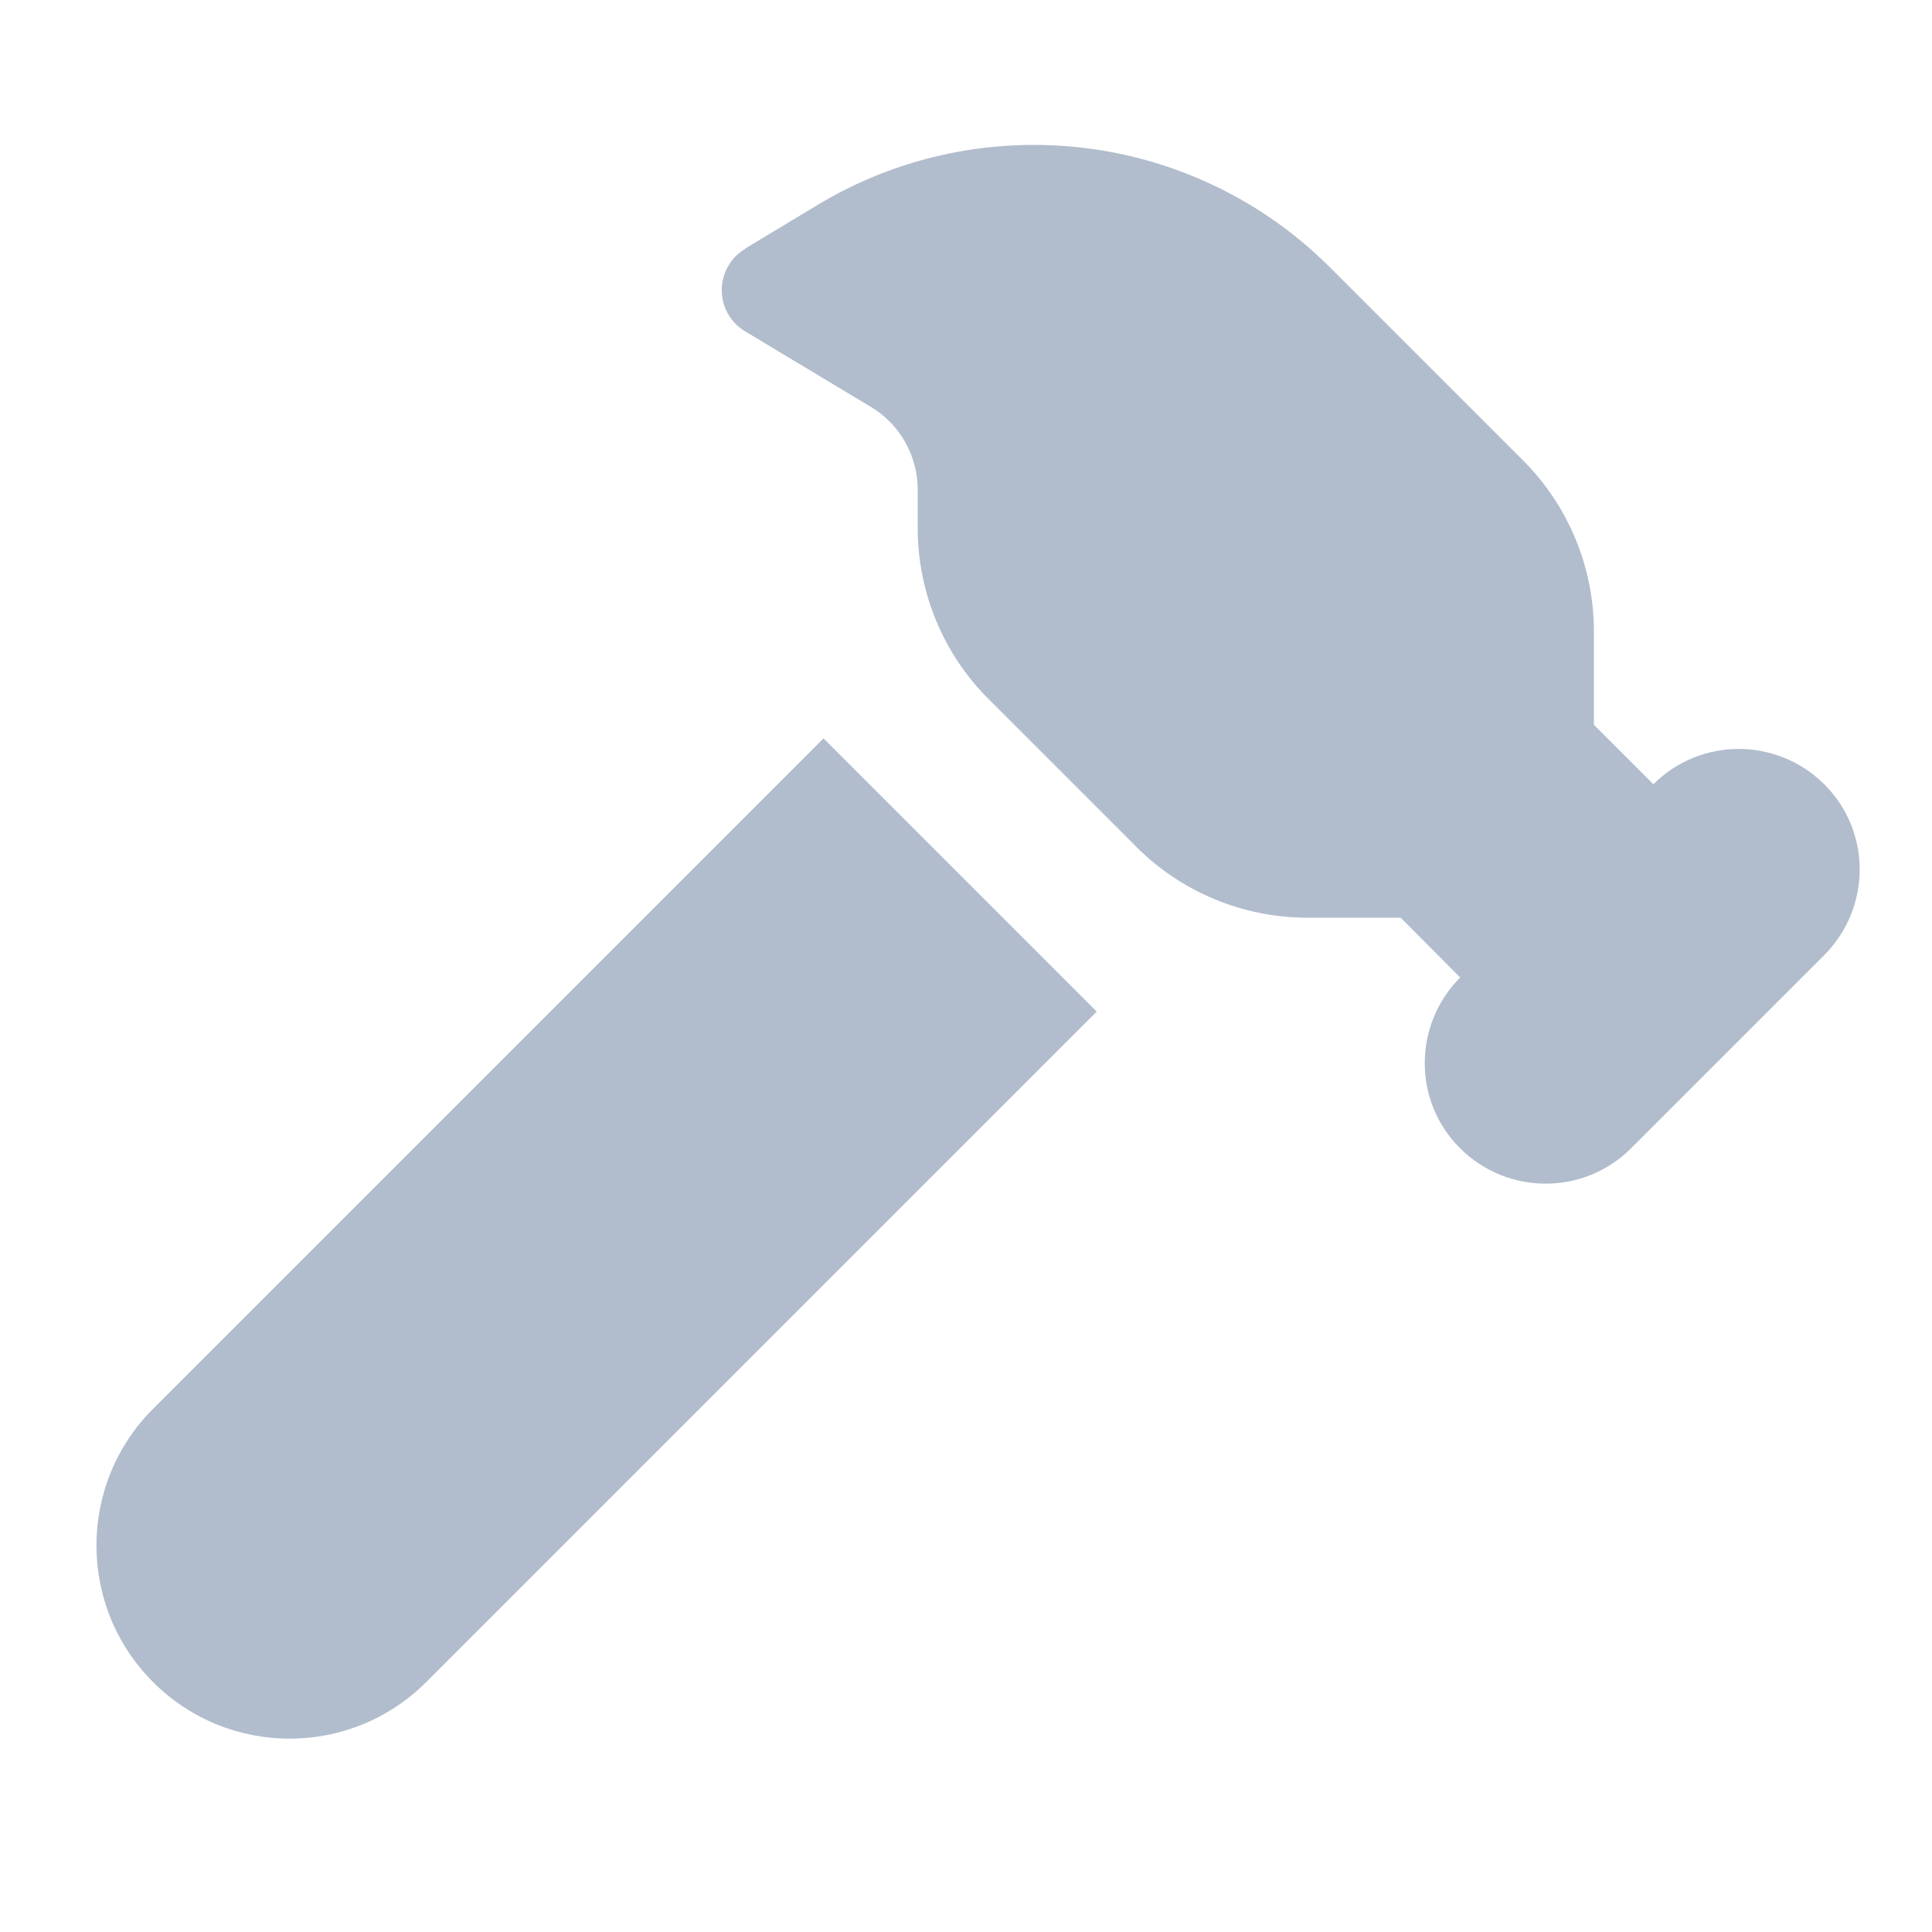
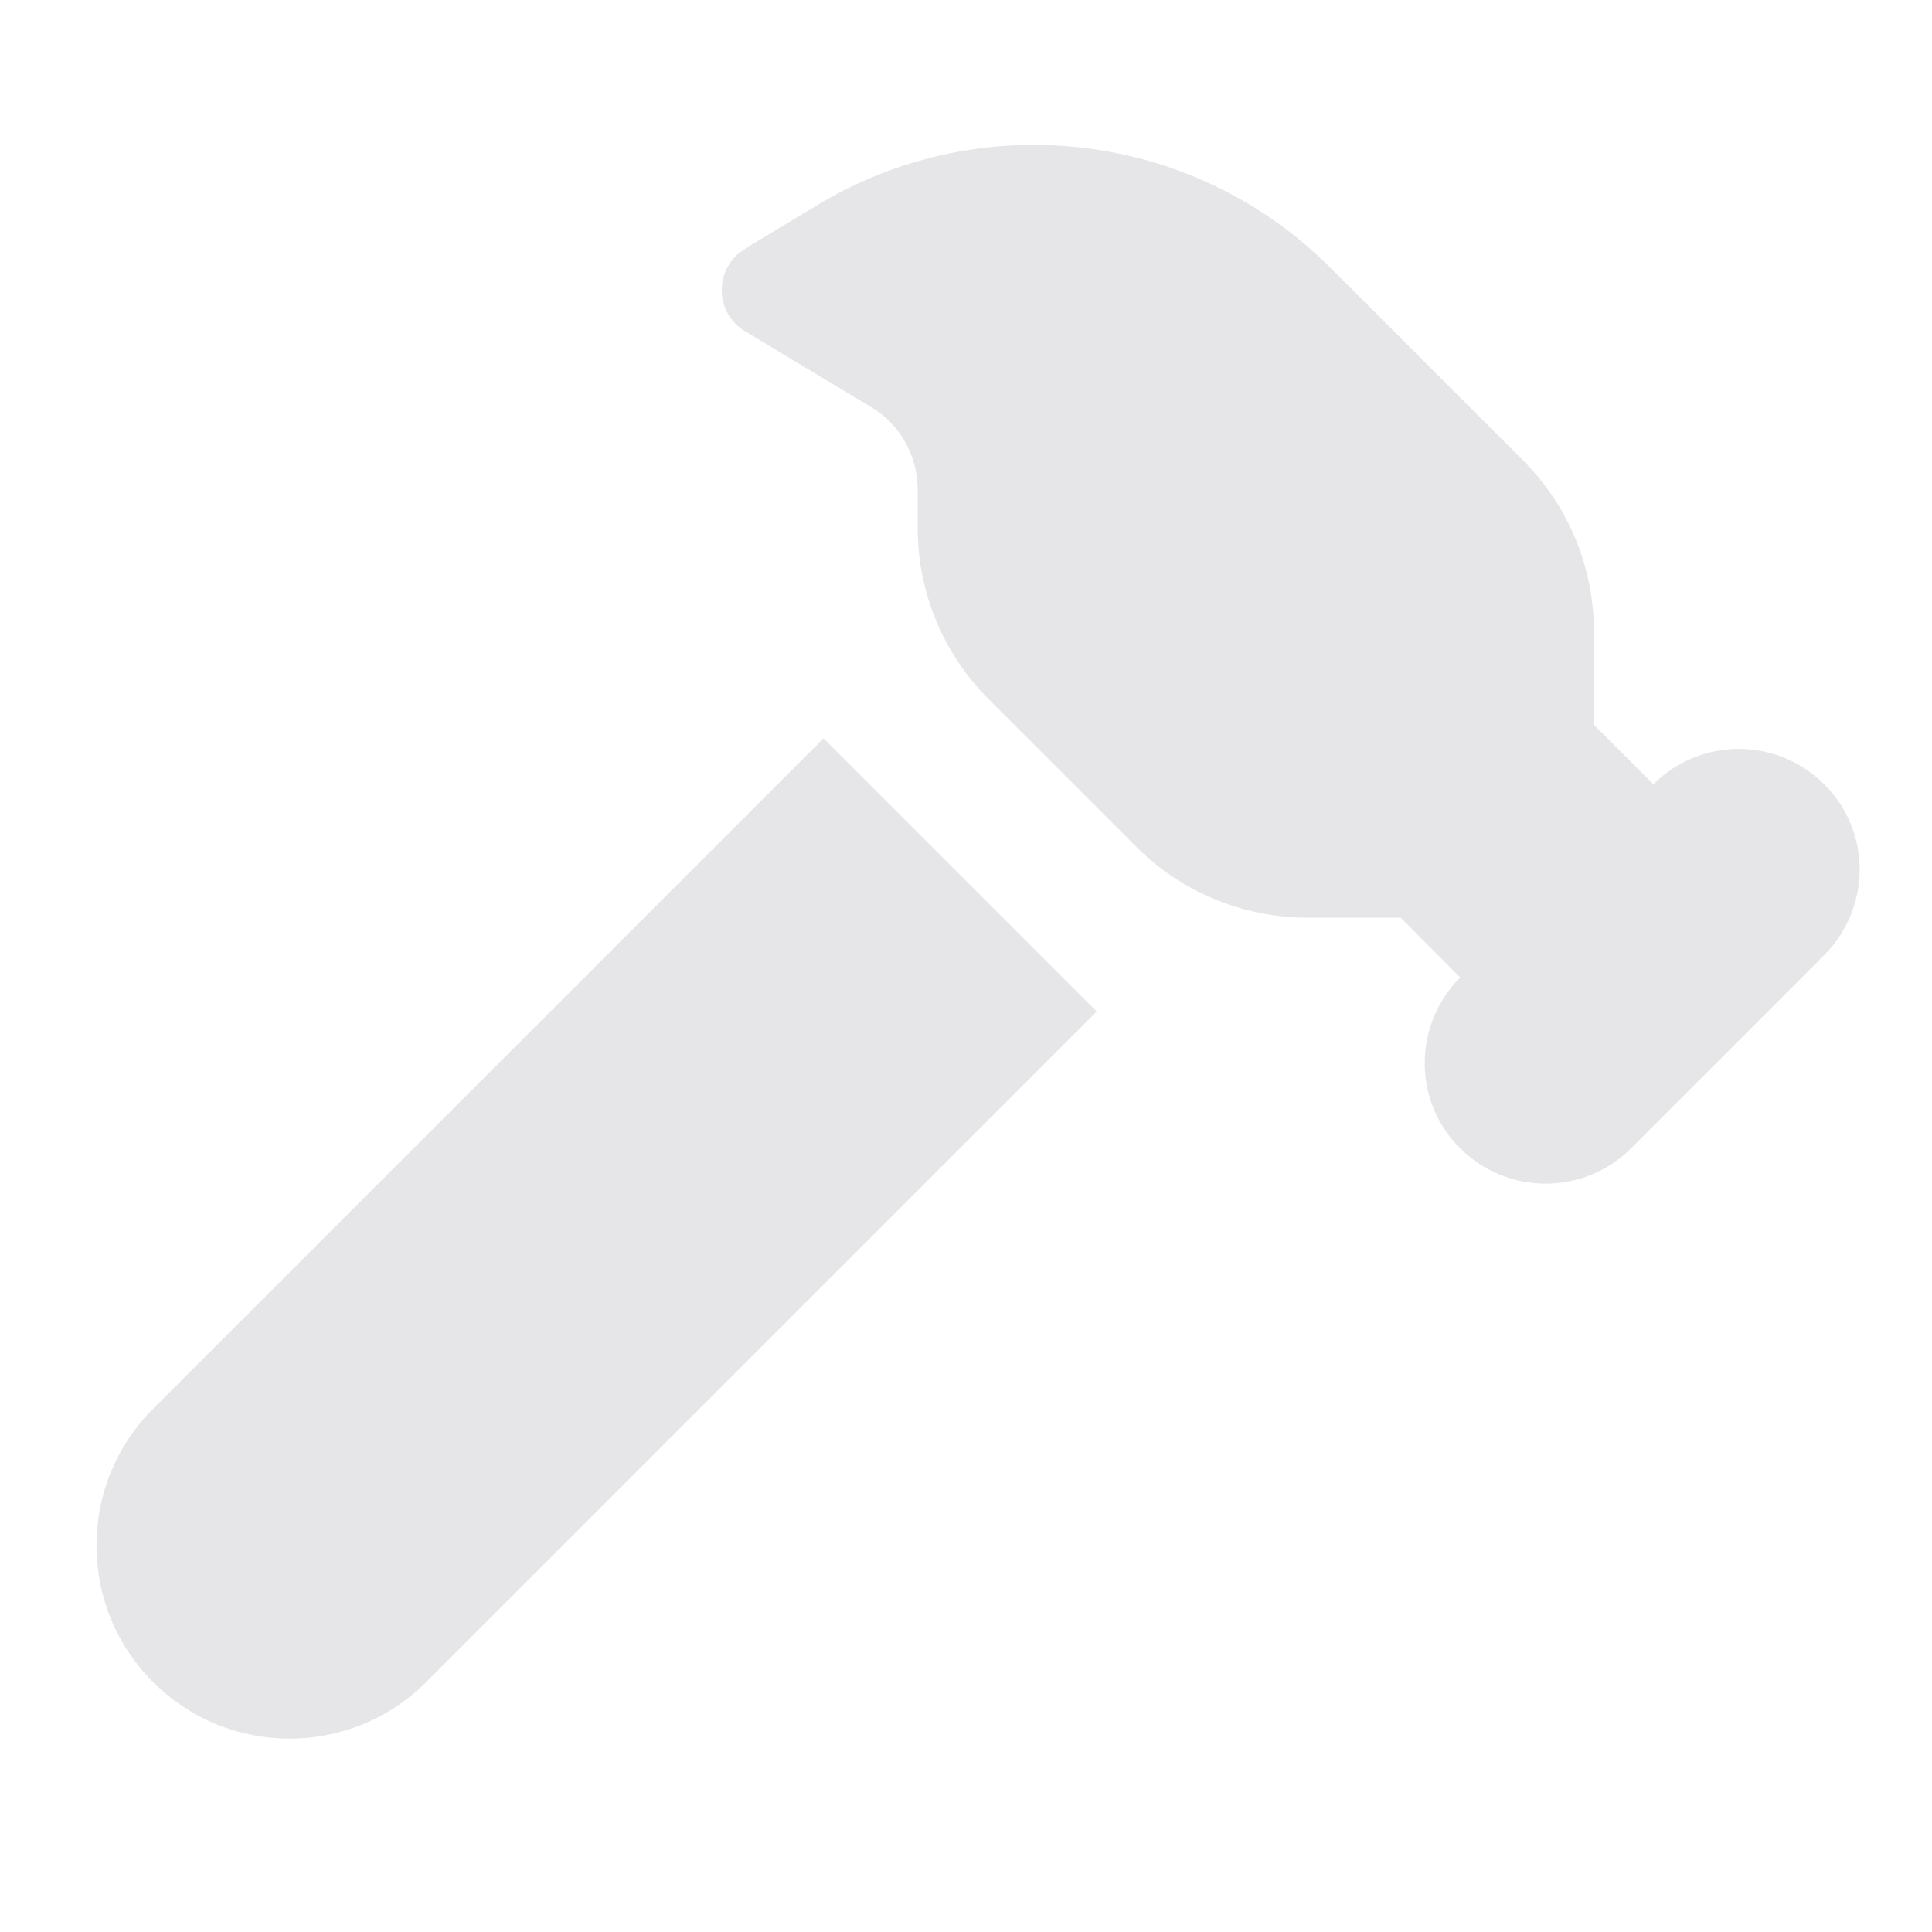
<svg xmlns="http://www.w3.org/2000/svg" viewBox="0 0 640 640">
-   <path fill="rgb(177, 188, 204)" d="M246.9 82.3L271 67.8C292.6 54.8 317.3 48 342.5 48C379.3 48 414.7 62.6 440.7 88.7L504.6 152.6C519.6 167.6 528 188 528 209.2L528 240.1L547.7 259.8L547.7 259.8C563.3 244.2 588.6 244.2 604.3 259.8C620 275.4 619.9 300.7 604.3 316.4L540.3 380.4C524.7 396 499.4 396 483.7 380.4C468 364.8 468.1 339.5 483.7 323.8L464 304L433.1 304C411.9 304 391.5 295.6 376.5 280.6L327.4 231.5C312.4 216.5 304 196.1 304 174.9L304 162.2C304 151 298.1 140.5 288.5 134.8L246.9 109.8C236.5 103.6 236.5 88.6 246.9 82.4zM50.7 466.7L272.8 244.6L363.3 335.1L141.2 557.2C116.2 582.2 75.7 582.2 50.7 557.2C25.7 532.2 25.7 491.7 50.7 466.7z" />
+   <path fill="#e6e6e8" d="M246.9 82.3L271 67.8C292.6 54.8 317.3 48 342.5 48C379.3 48 414.7 62.6 440.7 88.7L504.6 152.6C519.6 167.6 528 188 528 209.2L528 240.1L547.7 259.8L547.7 259.8C563.3 244.2 588.6 244.2 604.3 259.8C620 275.4 619.9 300.7 604.3 316.4L540.3 380.4C524.7 396 499.4 396 483.7 380.4C468 364.8 468.1 339.5 483.7 323.8L464 304L433.1 304C411.9 304 391.5 295.6 376.5 280.6L327.4 231.5C312.4 216.5 304 196.1 304 174.9L304 162.2C304 151 298.1 140.5 288.5 134.8L246.9 109.8C236.5 103.6 236.5 88.6 246.9 82.4zM50.7 466.7L272.8 244.6L363.3 335.1L141.2 557.2C116.2 582.2 75.7 582.2 50.7 557.2C25.7 532.2 25.7 491.7 50.7 466.7z" />
</svg>
